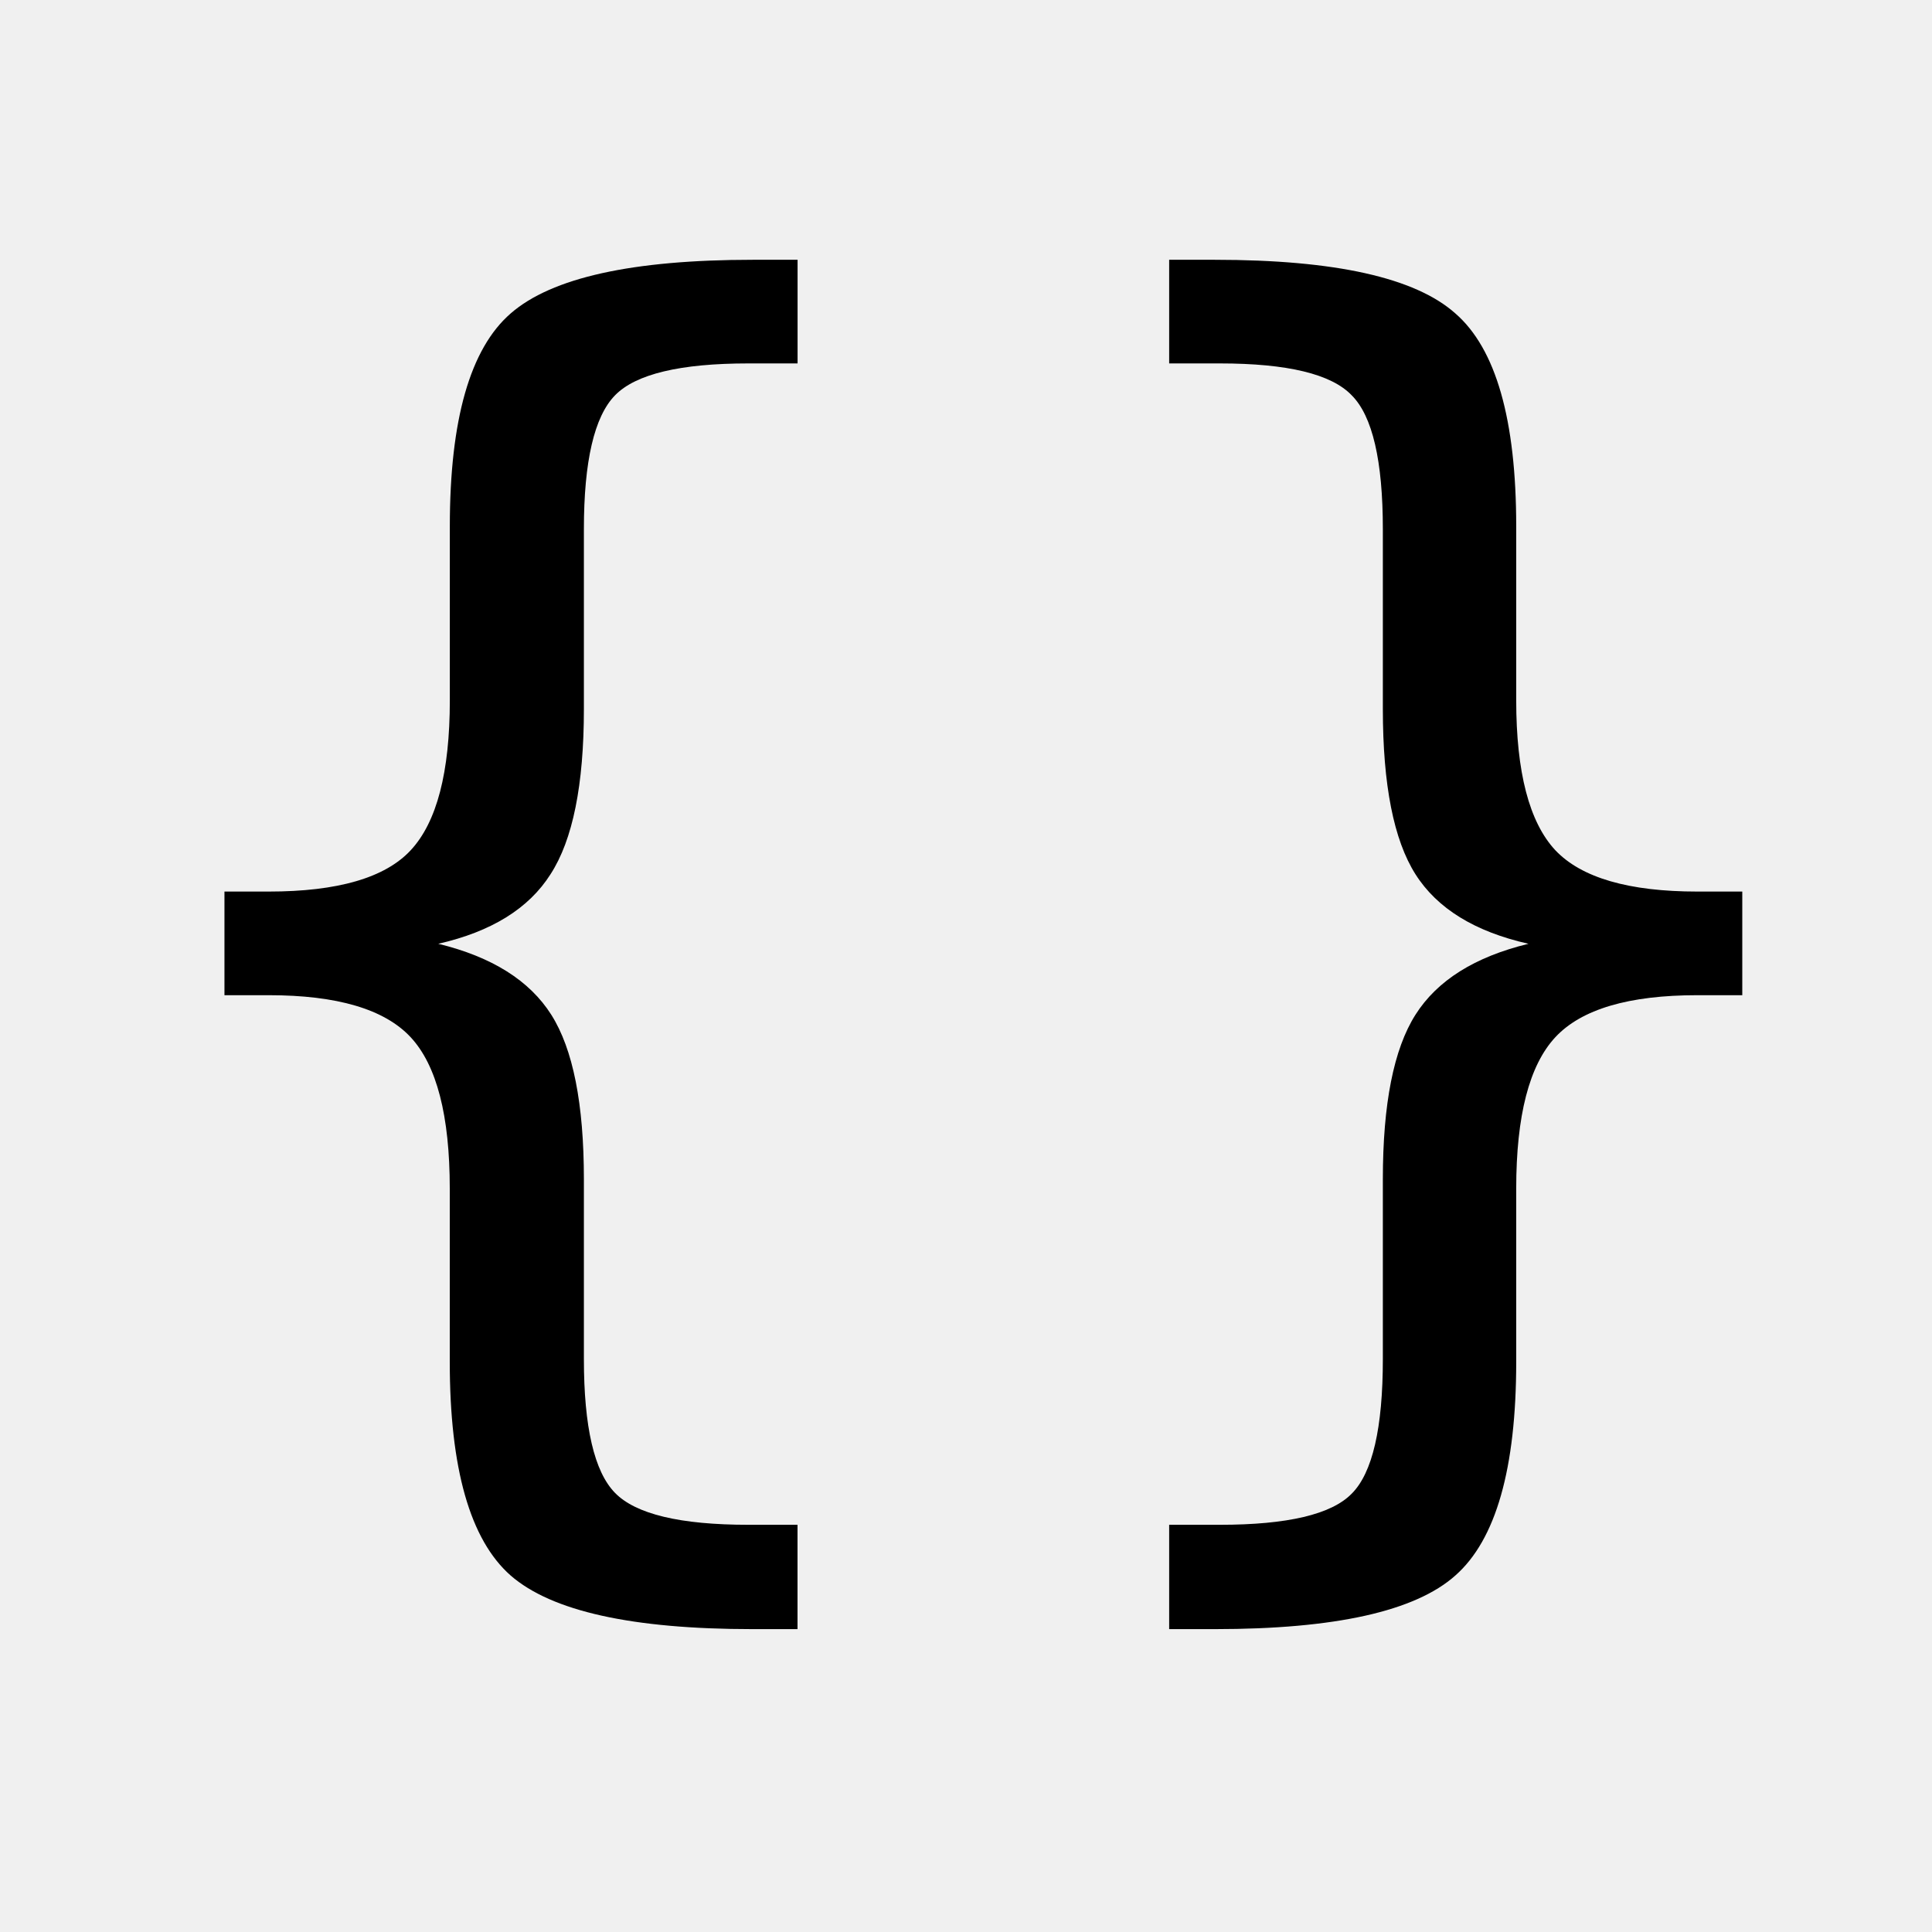
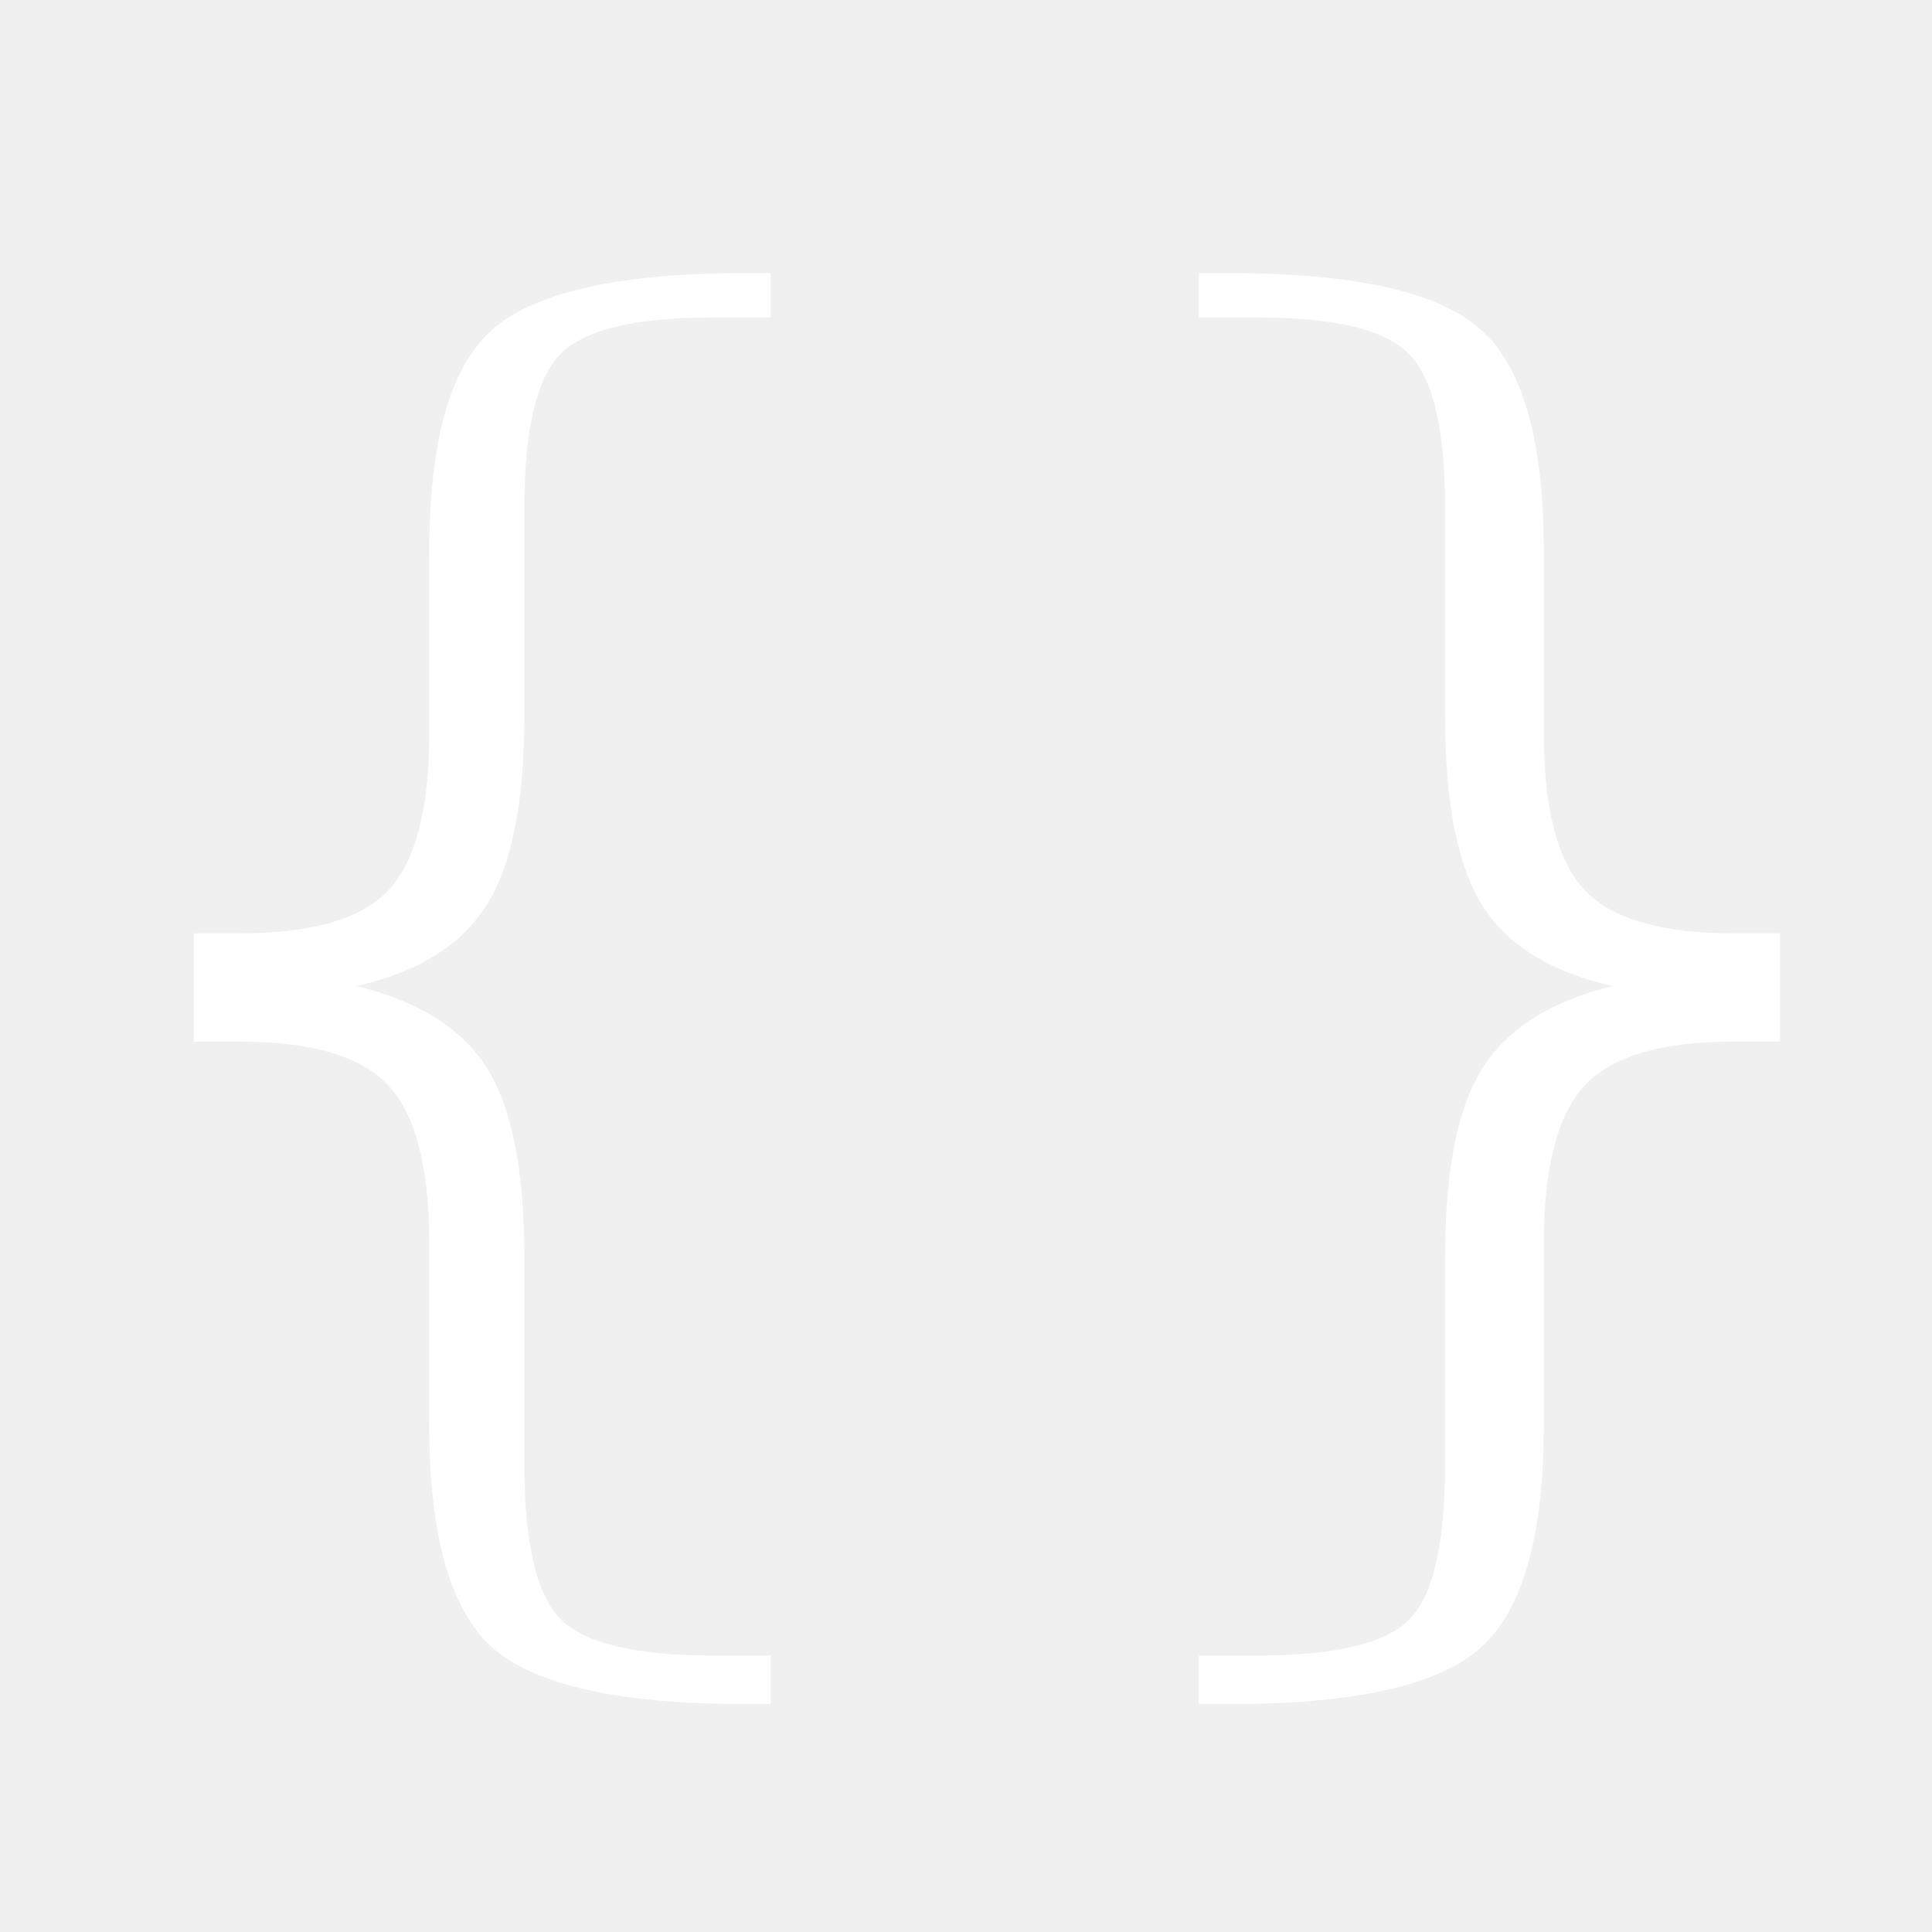
- <svg xmlns="http://www.w3.org/2000/svg" width="250" height="250" viewBox="0 0 66.146 66.146" version="1.1" id="svg8">
+ <svg xmlns="http://www.w3.org/2000/svg" width="206" height="206" viewBox="0 0 54.504 54.504" version="1.1" id="svg8">
  <defs id="defs2" />
-   <g id="layer1" transform="translate(0,-230.8542)">
-     <text xml:space="preserve" style="font-style:normal;font-weight:normal;font-size:22.578px;line-height:1.25;font-family:sans-serif;letter-spacing:0px;word-spacing:0px;fill:#000000;fill-opacity:1;stroke:none;stroke-width:0.265;" x="47.625" y="368.348" id="text817">
-       <tspan id="tspan815" x="47.625" y="377.712" style="stroke-width:0.265;font-size:22.578px;" />
-     </text>
-     <g aria-label="{}" style="font-style:normal;font-weight:normal;font-size:22.578px;line-height:1.25;font-family:sans-serif;letter-spacing:0px;word-spacing:0px;fill:#000000;fill-opacity:1;stroke:none;stroke-width:0.265" id="text821" transform="matrix(2,0,0,2,-12.2733,-256.6894)">
-       <path d="m 19.789,269.874 v 1.786 H 19.02 q -3.088,0 -4.142,-0.918 -1.042,-0.918 -1.042,-3.659 v -2.964 q 0,-1.873 -0.67,-2.592 -0.67,-0.719 -2.431,-0.719 H 9.979 v -1.774 h 0.757 q 1.774,0 2.431,-0.707 0.67,-0.719 0.67,-2.567 v -2.977 q 0,-2.741 1.042,-3.646 1.054,-0.918 4.142,-0.918 h 0.769 v 1.774 h -0.843 q -1.749,0 -2.282,0.546 -0.533,0.546 -0.533,2.294 v 3.076 q 0,1.947 -0.571,2.828 -0.558,0.881 -1.922,1.191 1.377,0.335 1.935,1.215 0.558,0.881 0.558,2.815 v 3.076 q 0,1.749 0.533,2.294 0.533,0.546 2.282,0.546 z" style="font-size:25.4px;stroke-width:0.265" id="path823" />
-       <path d="m 26.151,269.874 h 0.868 q 1.736,0 2.257,-0.533 0.533,-0.533 0.533,-2.307 v -3.076 q 0,-1.935 0.558,-2.815 0.558,-0.881 1.935,-1.215 -1.377,-0.31 -1.935,-1.191 -0.558,-0.881 -0.558,-2.828 v -3.076 q 0,-1.761 -0.533,-2.294 -0.521,-0.546 -2.257,-0.546 h -0.868 v -1.774 h 0.781 q 3.088,0 4.118,0.918 1.042,0.905 1.042,3.646 v 2.977 q 0,1.848 0.67,2.567 0.67,0.707 2.431,0.707 h 0.769 v 1.774 h -0.769 q -1.761,0 -2.431,0.719 -0.67,0.719 -0.67,2.592 v 2.964 q 0,2.741 -1.042,3.659 -1.029,0.918 -4.118,0.918 h -0.781 z" style="font-size:25.4px;stroke-width:0.265" id="path825" />
-     </g>
+   <g id="layer1" transform="translate(-10.49519,-236.9521)">
+     <path style="font-style:normal;font-variant:normal;font-weight:normal;font-stretch:normal;font-size:43.744px;line-height:1.25;font-family:sans-serif;-inkscape-font-specification:sans-serif;letter-spacing:0px;word-spacing:0px;fill:#ffffff;fill-opacity:1;stroke:none;stroke-width:1.05" d="M 79.518 29.121 C 66.117 29.121 57.129 31.111 52.555 35.094 C 48.034 39.023 45.773 46.934 45.773 58.828 L 45.773 78.203 C 45.773 86.222 44.32 91.793 41.414 94.914 C 38.562 97.982 33.288 99.516 25.592 99.516 L 20.666 99.516 L 20.666 111.061 L 25.592 111.061 C 33.234 111.061 38.508 112.621 41.414 115.742 C 44.32 118.864 45.773 124.488 45.773 132.615 L 45.773 151.91 C 45.773 163.804 48.034 171.742 52.555 175.725 C 57.129 179.707 66.117 181.699 79.518 181.699 L 82.166 181.699 L 82.166 176.521 L 76.111 176.521 C 67.745 176.521 62.288 175.214 59.736 172.604 C 57.185 169.993 55.908 164.505 55.908 156.139 L 55.908 134.066 C 55.908 124.81 54.574 118.074 51.904 113.861 C 49.234 109.648 44.604 106.741 38.018 105.139 C 44.545 103.655 49.144 100.809 51.814 96.596 C 54.544 92.383 55.908 85.617 55.908 76.301 L 55.908 54.229 C 55.908 45.862 57.185 40.374 59.736 37.764 C 62.288 35.153 67.745 33.848 76.111 33.848 L 82.166 33.848 L 82.166 29.121 L 79.518 29.121 z " transform="matrix(0.2645833,0,0,0.2645833,10.49519,236.9521)" id="path844" />
+     <path style="font-style:normal;font-variant:normal;font-weight:normal;font-stretch:normal;font-size:43.744px;line-height:1.25;font-family:sans-serif;-inkscape-font-specification:sans-serif;letter-spacing:0px;word-spacing:0px;fill:#ffffff;fill-opacity:1;stroke:none;stroke-width:1.05" d="M 127.824 29.121 L 127.824 33.848 L 134.055 33.848 C 142.362 33.848 147.762 35.153 150.254 37.764 C 152.805 40.315 154.08 45.803 154.08 54.229 L 154.08 76.301 C 154.08 85.617 155.416 92.383 158.086 96.596 C 160.756 100.809 165.382 103.655 171.969 105.139 C 165.382 106.741 160.756 109.648 158.086 113.861 C 155.416 118.074 154.08 124.81 154.08 134.066 L 154.08 156.139 C 154.08 164.624 152.805 170.142 150.254 172.693 C 147.762 175.245 142.362 176.521 134.055 176.521 L 127.824 176.521 L 127.824 181.699 L 131.023 181.699 C 144.424 181.699 153.359 179.707 157.826 175.725 C 162.347 171.742 164.607 163.804 164.607 151.91 L 164.607 132.615 C 164.607 124.488 166.061 118.864 168.967 115.742 C 171.873 112.621 177.147 111.061 184.789 111.061 L 189.795 111.061 L 189.795 99.516 L 184.789 99.516 C 177.147 99.516 171.873 97.982 168.967 94.914 C 166.061 91.793 164.607 86.222 164.607 78.203 L 164.607 58.828 C 164.607 46.934 162.347 39.023 157.826 35.094 C 153.359 31.111 144.424 29.121 131.023 29.121 L 127.824 29.121 z " id="path846" transform="matrix(0.2645833,0,0,0.2645833,10.49519,236.9521)" />
  </g>
</svg>
